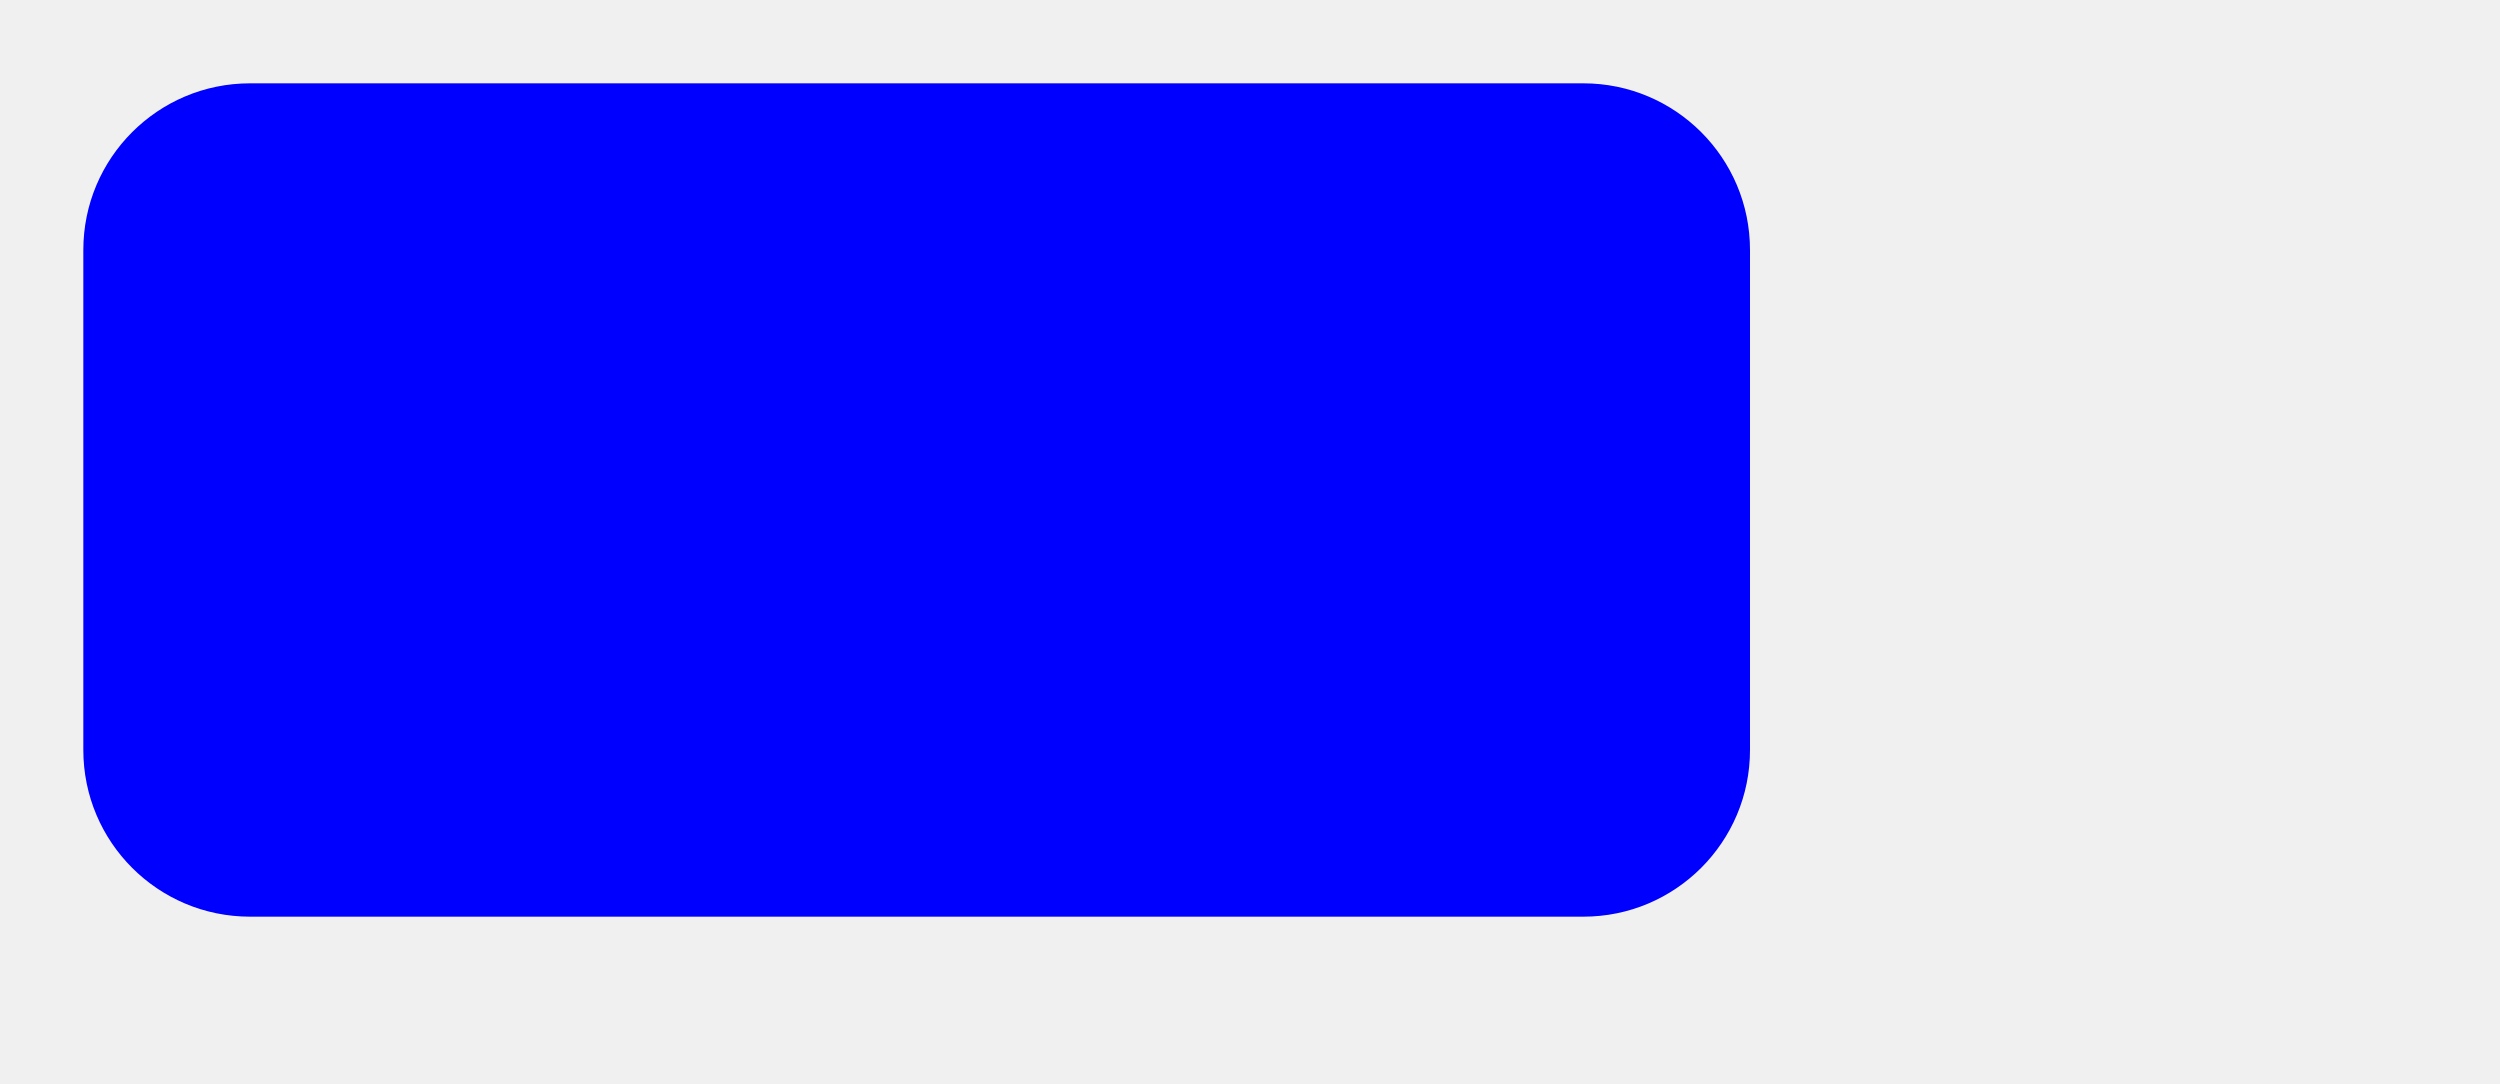
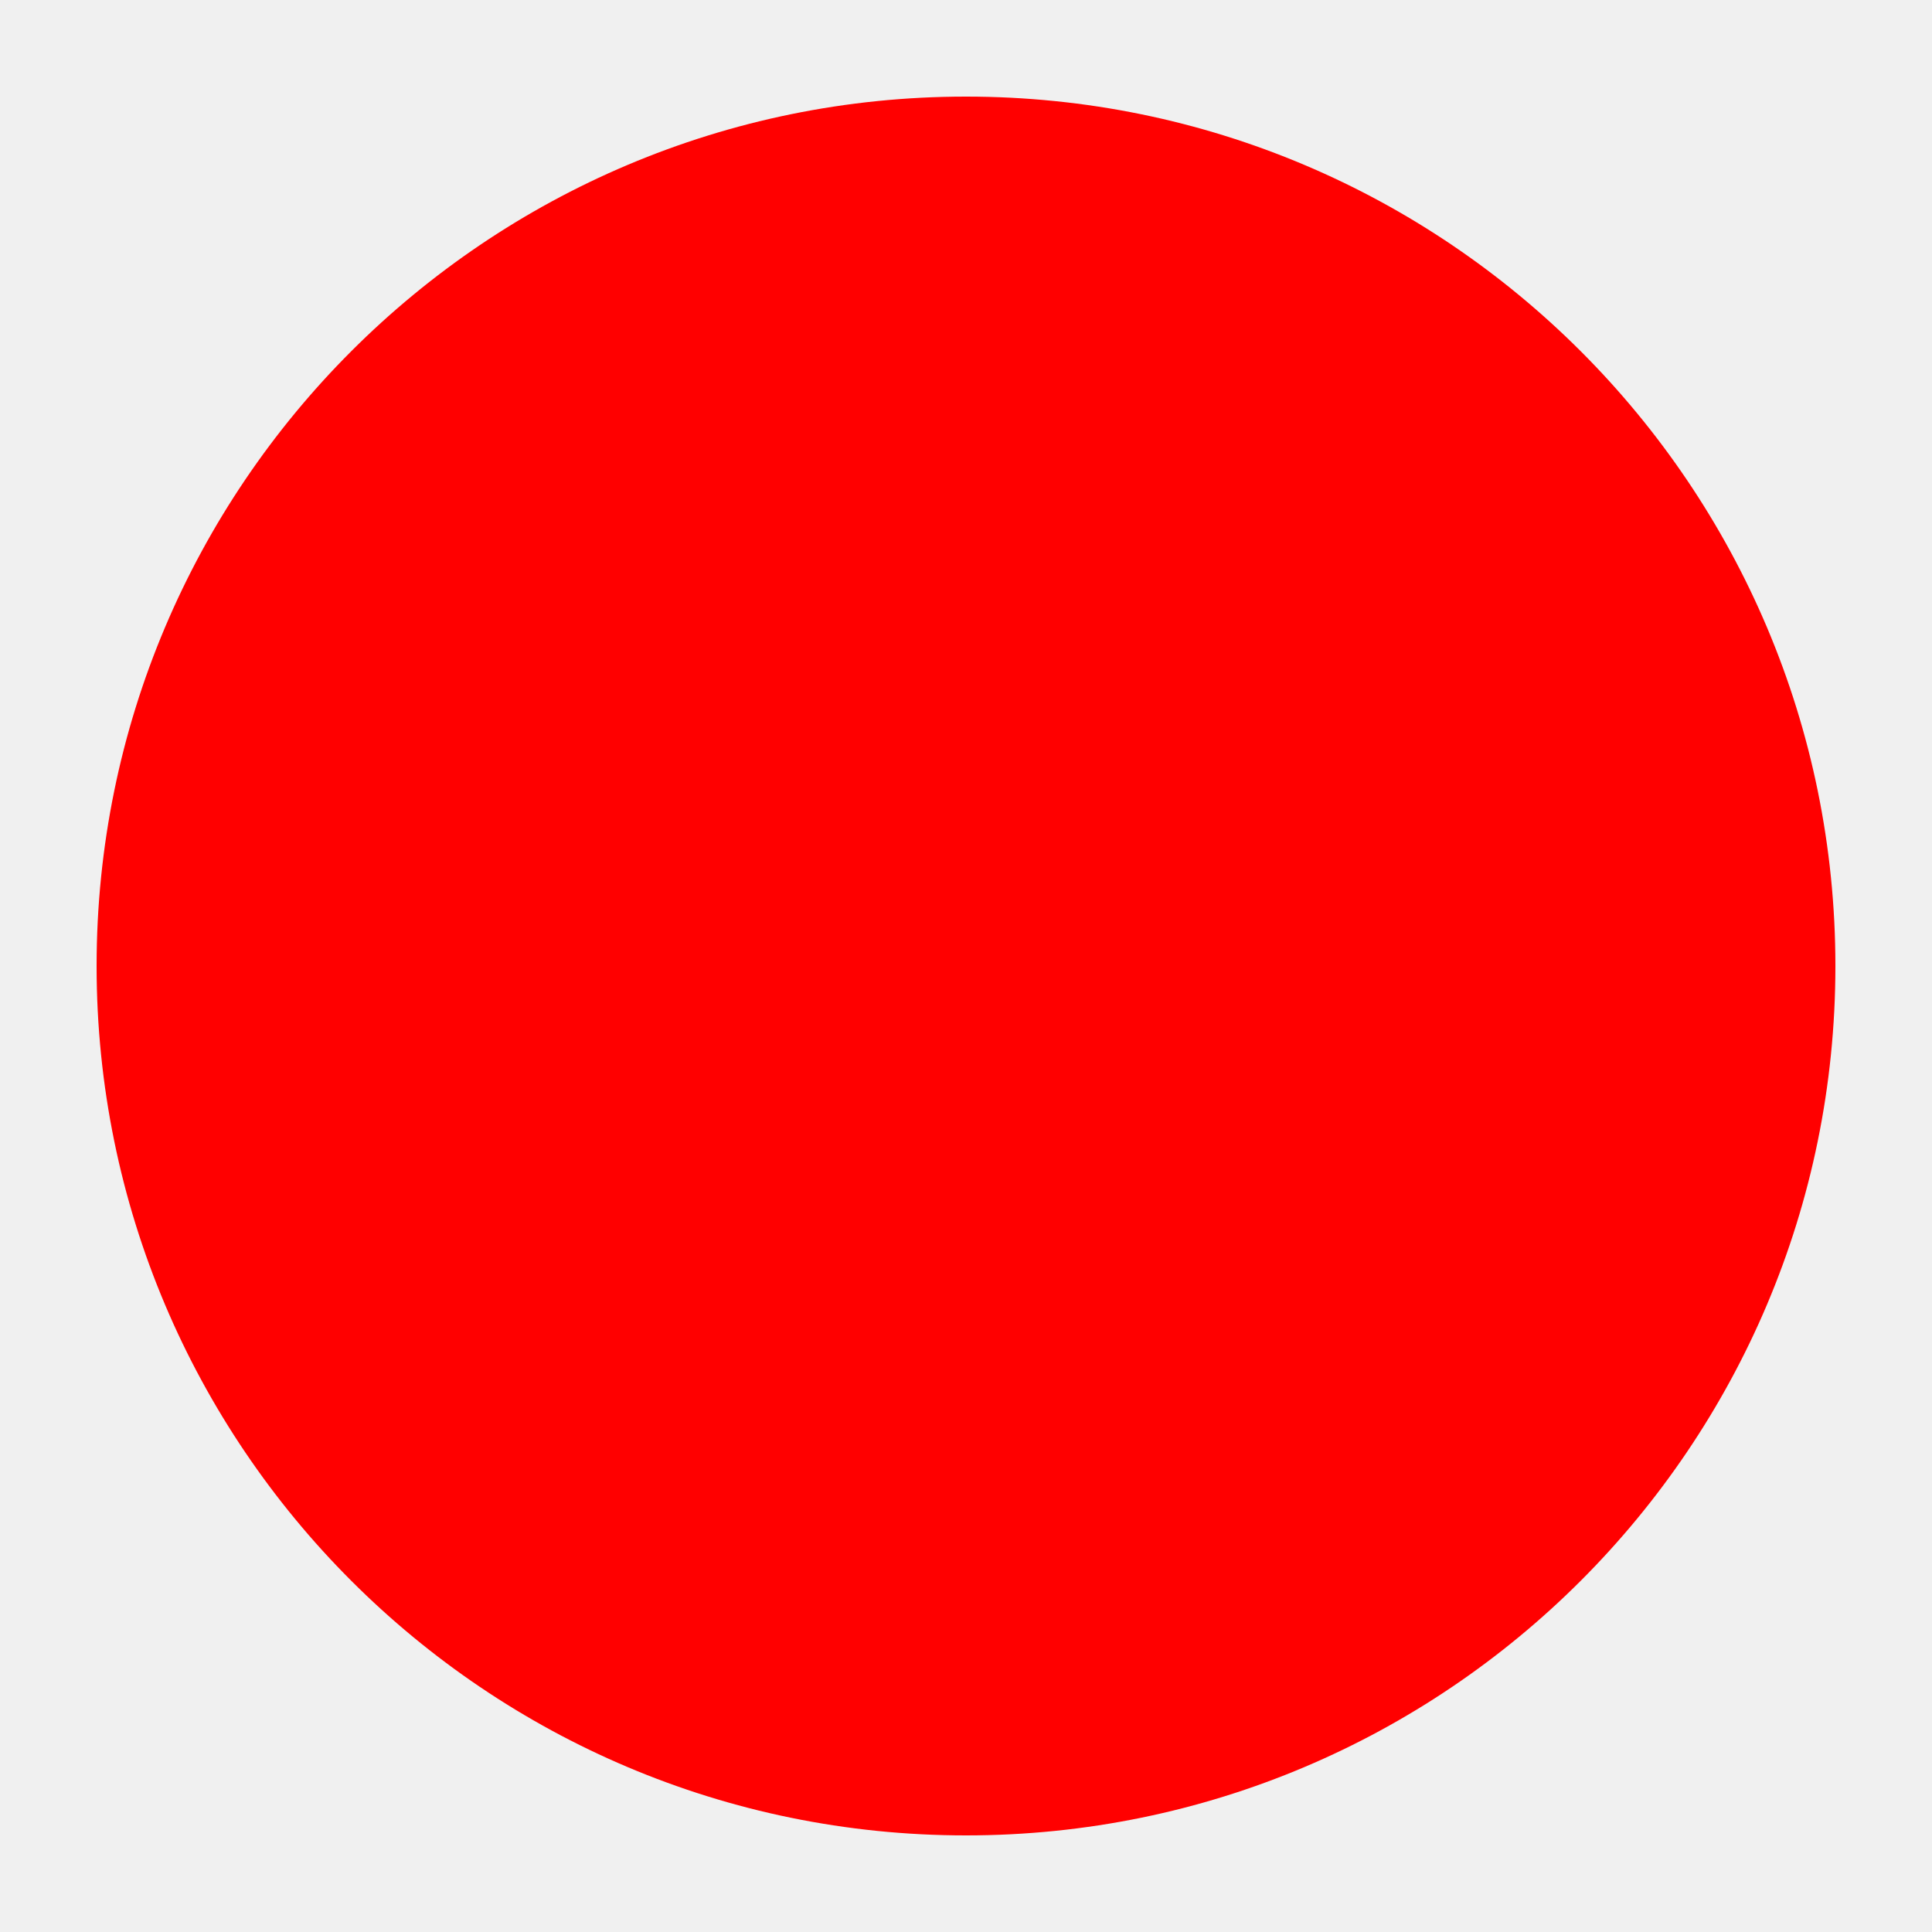
- <svg xmlns="http://www.w3.org/2000/svg" width="300" height="130">
-   <rect width="200" height="100" x="10" y="10" rx="20" ry="20" fill="blue">
-     <text x="0" y="10" font-family="Verdana" font-size="55" fill="red">pau</text>
-   </rect>
+ <svg xmlns="http://www.w3.org/2000/svg" height="100" width="100">
+   <circle r="45" cx="50" cy="50" fill="red">
+     <text x="0" y="10" font-family="Verdana" font-size="55" text-anchor="middle" fill="white">pau</text>
+   </circle>
</svg>
